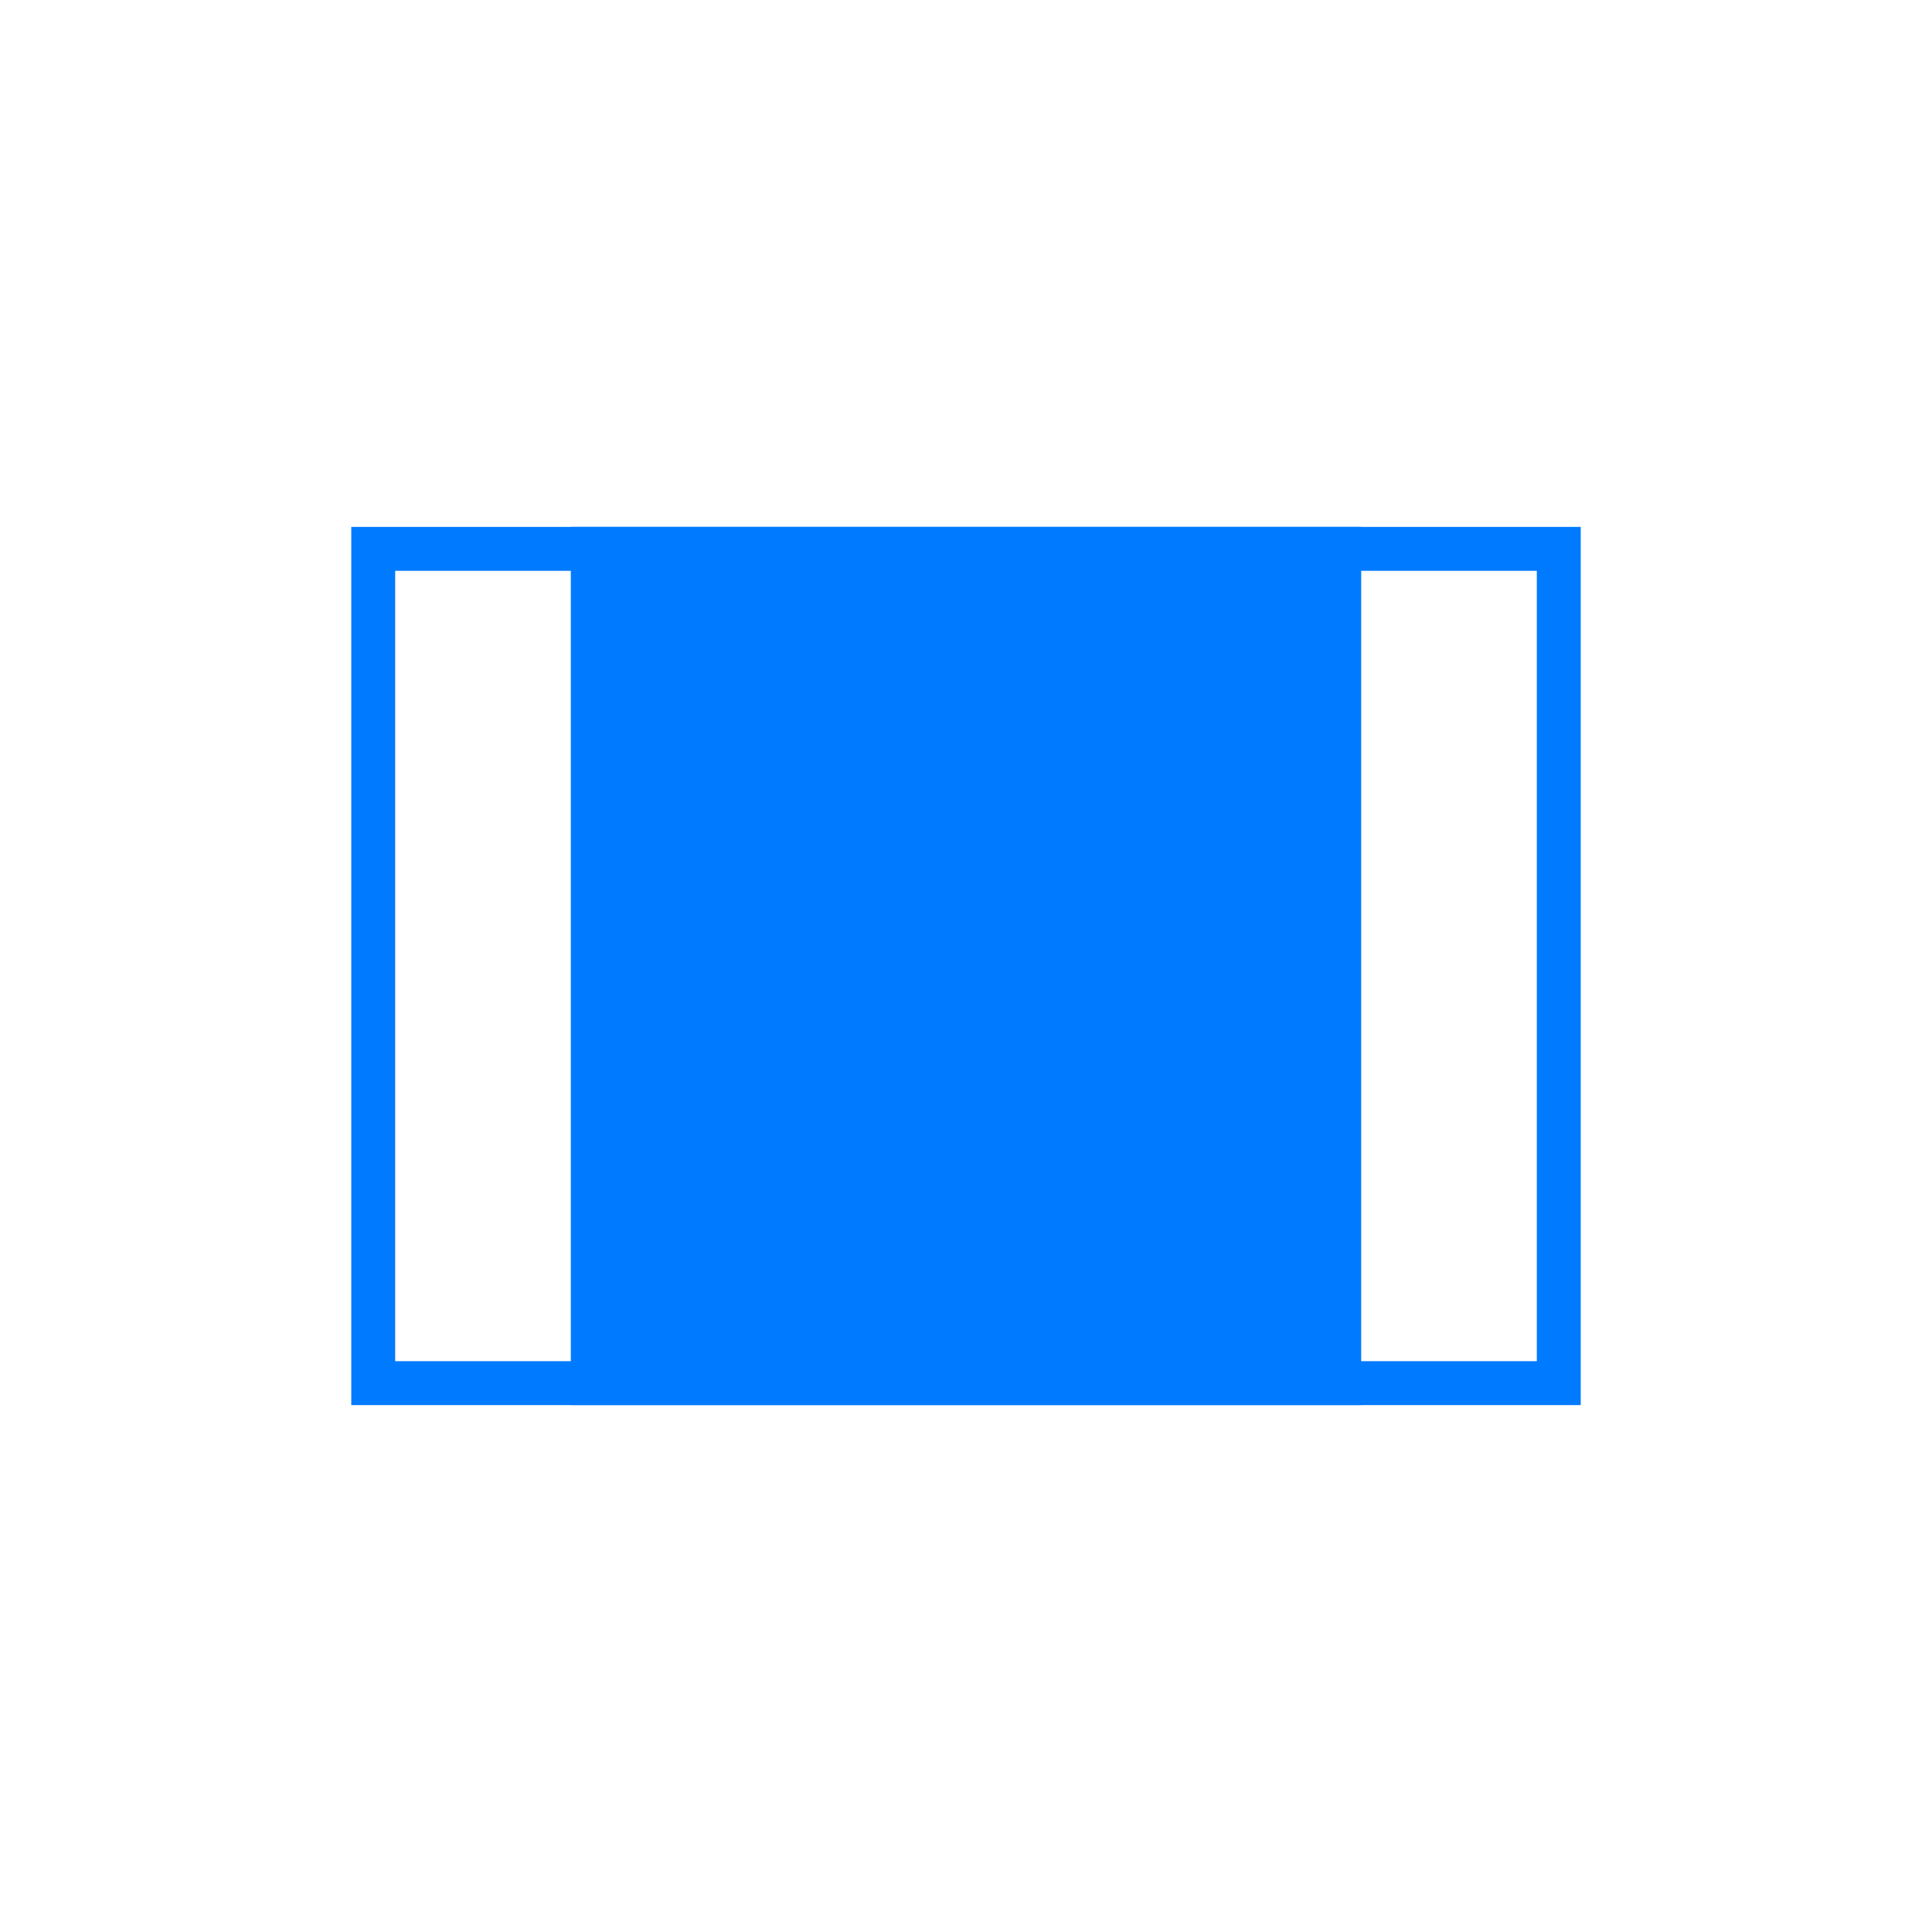
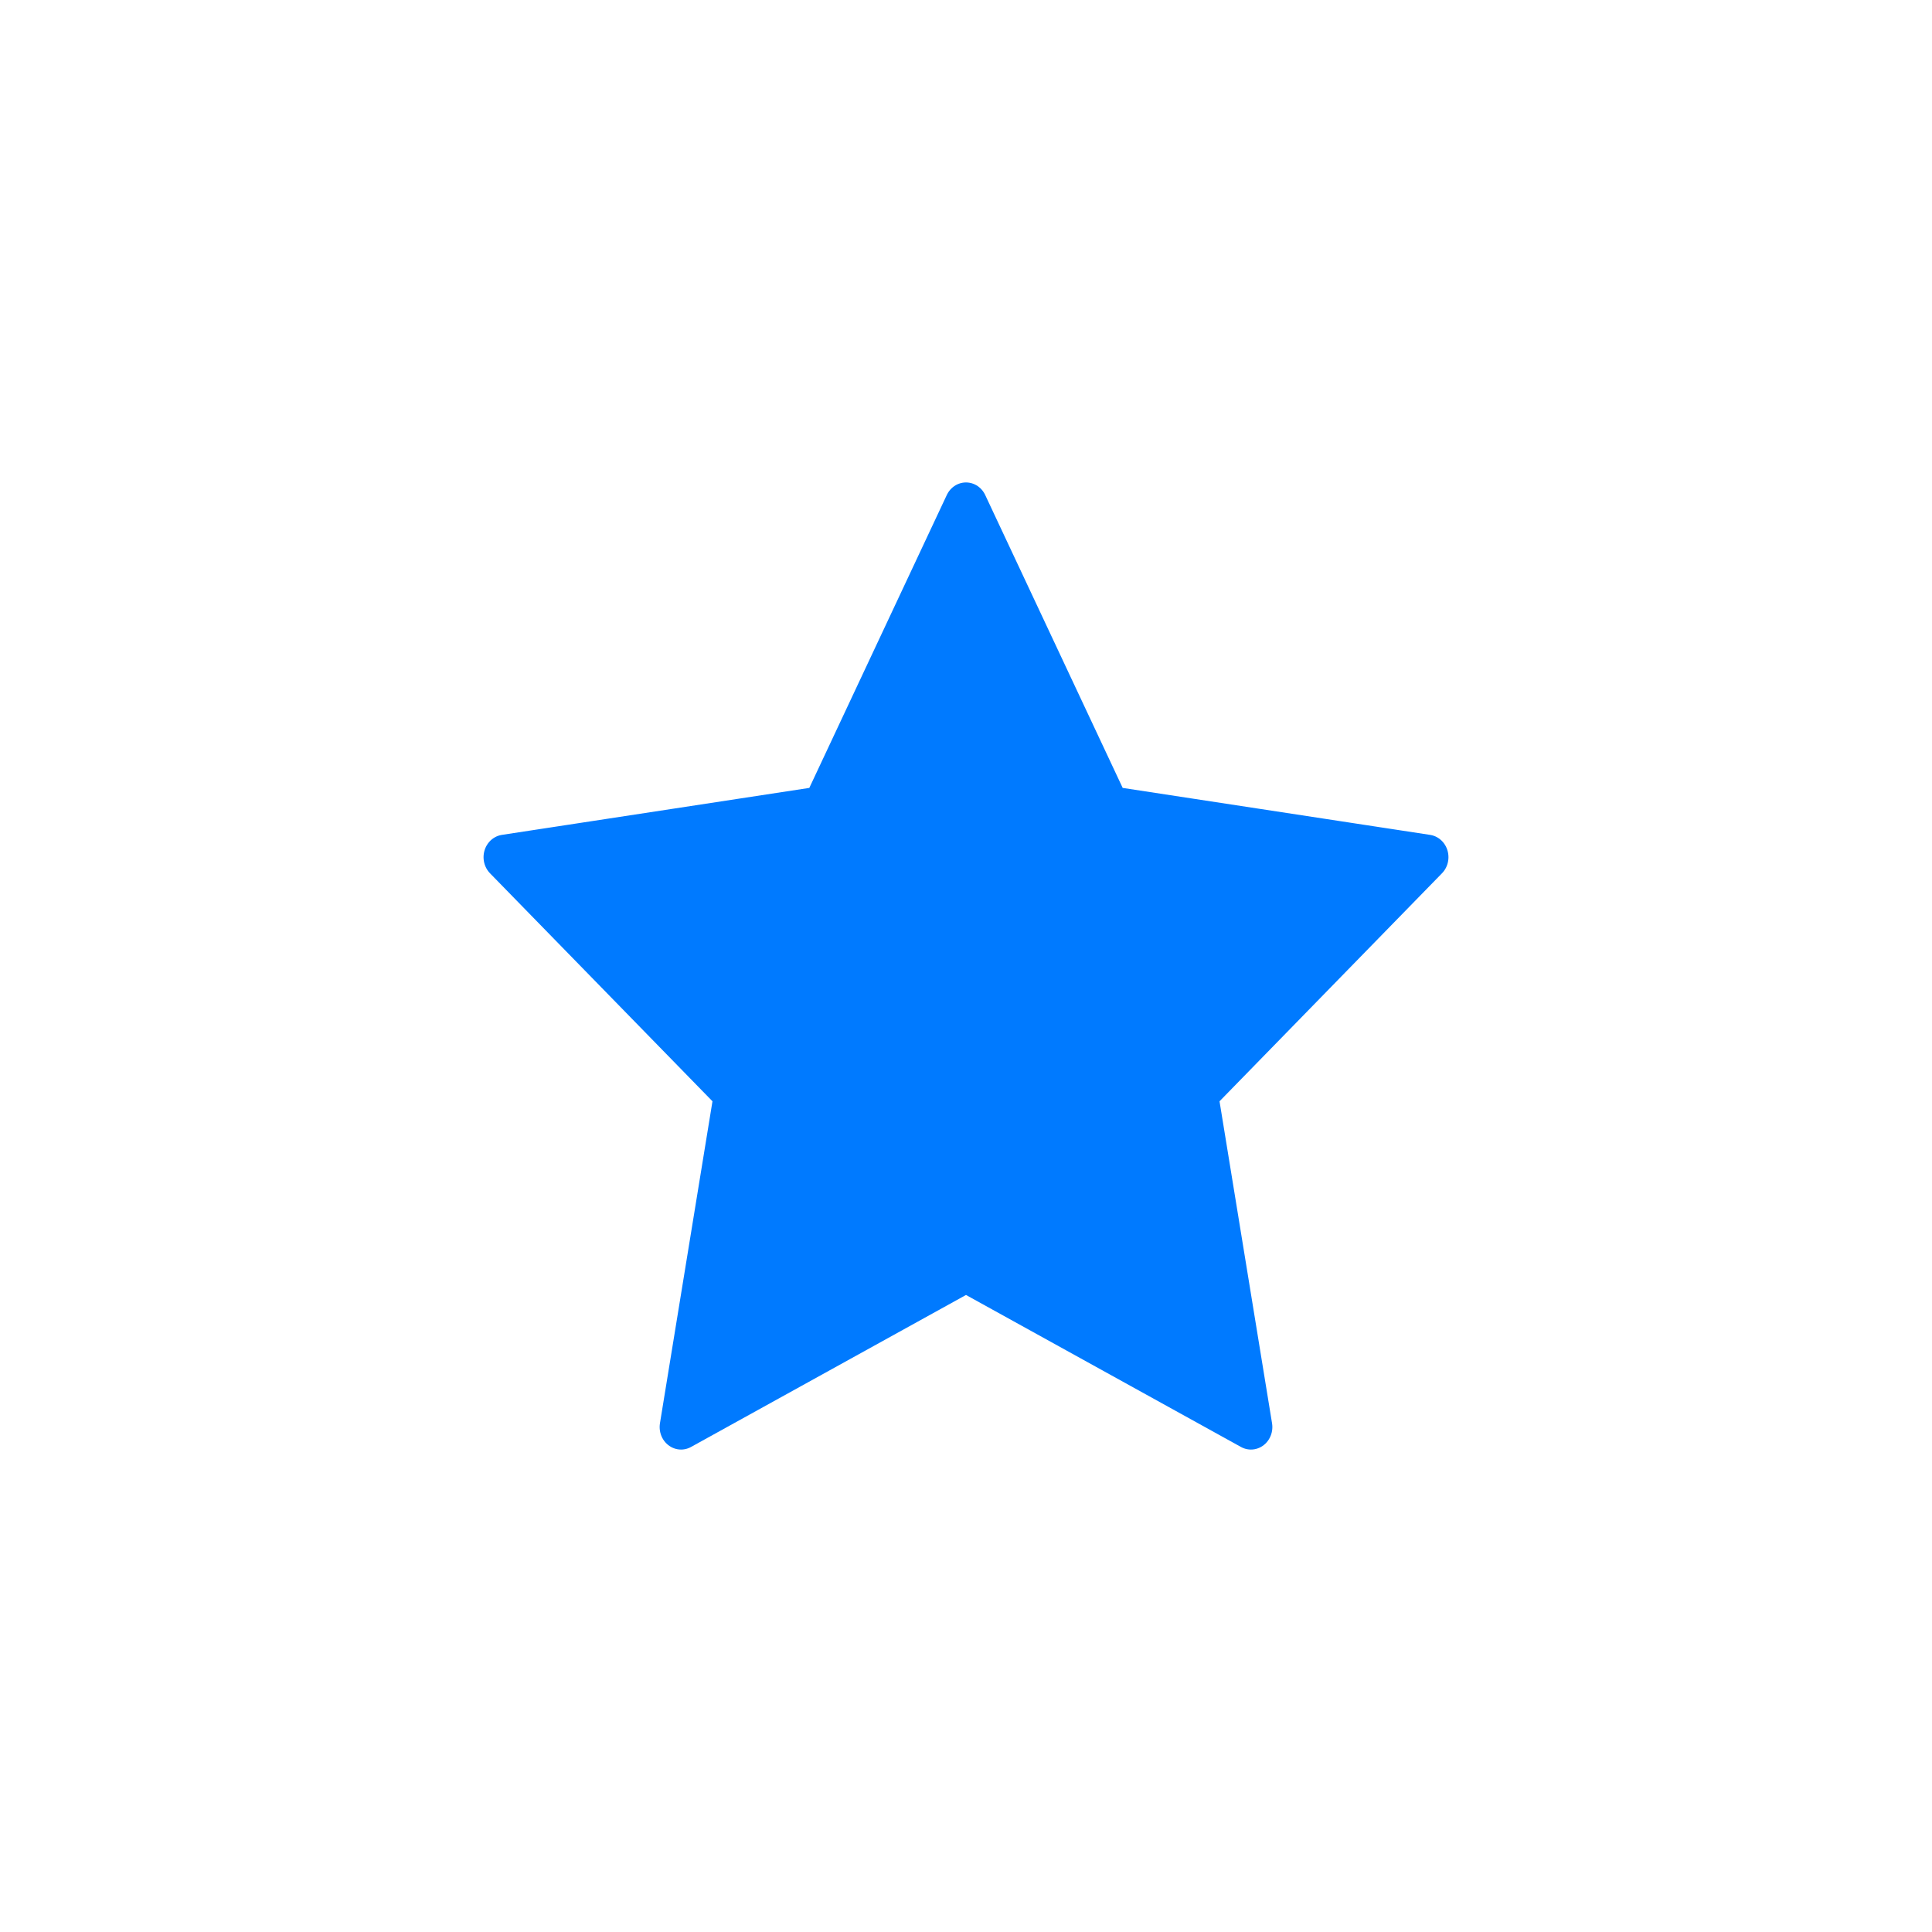
<svg xmlns="http://www.w3.org/2000/svg" width="88" height="88" id="svg5330" version="1.1">
  <defs id="defs5332" />
  <g id="layer1" transform="translate(0,24)">
-     <rect style="fill:none;stroke:#007aff;stroke-width:2;stroke-miterlimit:4;stroke-opacity:1;stroke-dasharray:none" id="rect4216" width="54" height="38" x="17" y="1" />
-     <rect y="1.254" x="27.254" height="37.492" width="33.492" id="rect4218" style="fill:#007aff;stroke:#007aff;stroke-width:2.508;stroke-miterlimit:4;stroke-dasharray:none" />
+     <path style="fill:#007aff;stroke:#007aff;stroke-width:33.329;stroke-linecap:butt;stroke-linejoin:round;stroke-miterlimit:4;stroke-opacity:1;stroke-dasharray:none" id="path2987" d="M 100,658.25 -10.89,433.561 -258.849,397.531 -79.424,222.635 -121.781,-24.321 100,92.276 321.781,-24.321 279.424,222.635 458.849,397.531 210.89,433.561 z" transform="matrix(0.05852046,0,0,-0.06153206,38.14795,39.50345)" />
  </g>
</svg>
